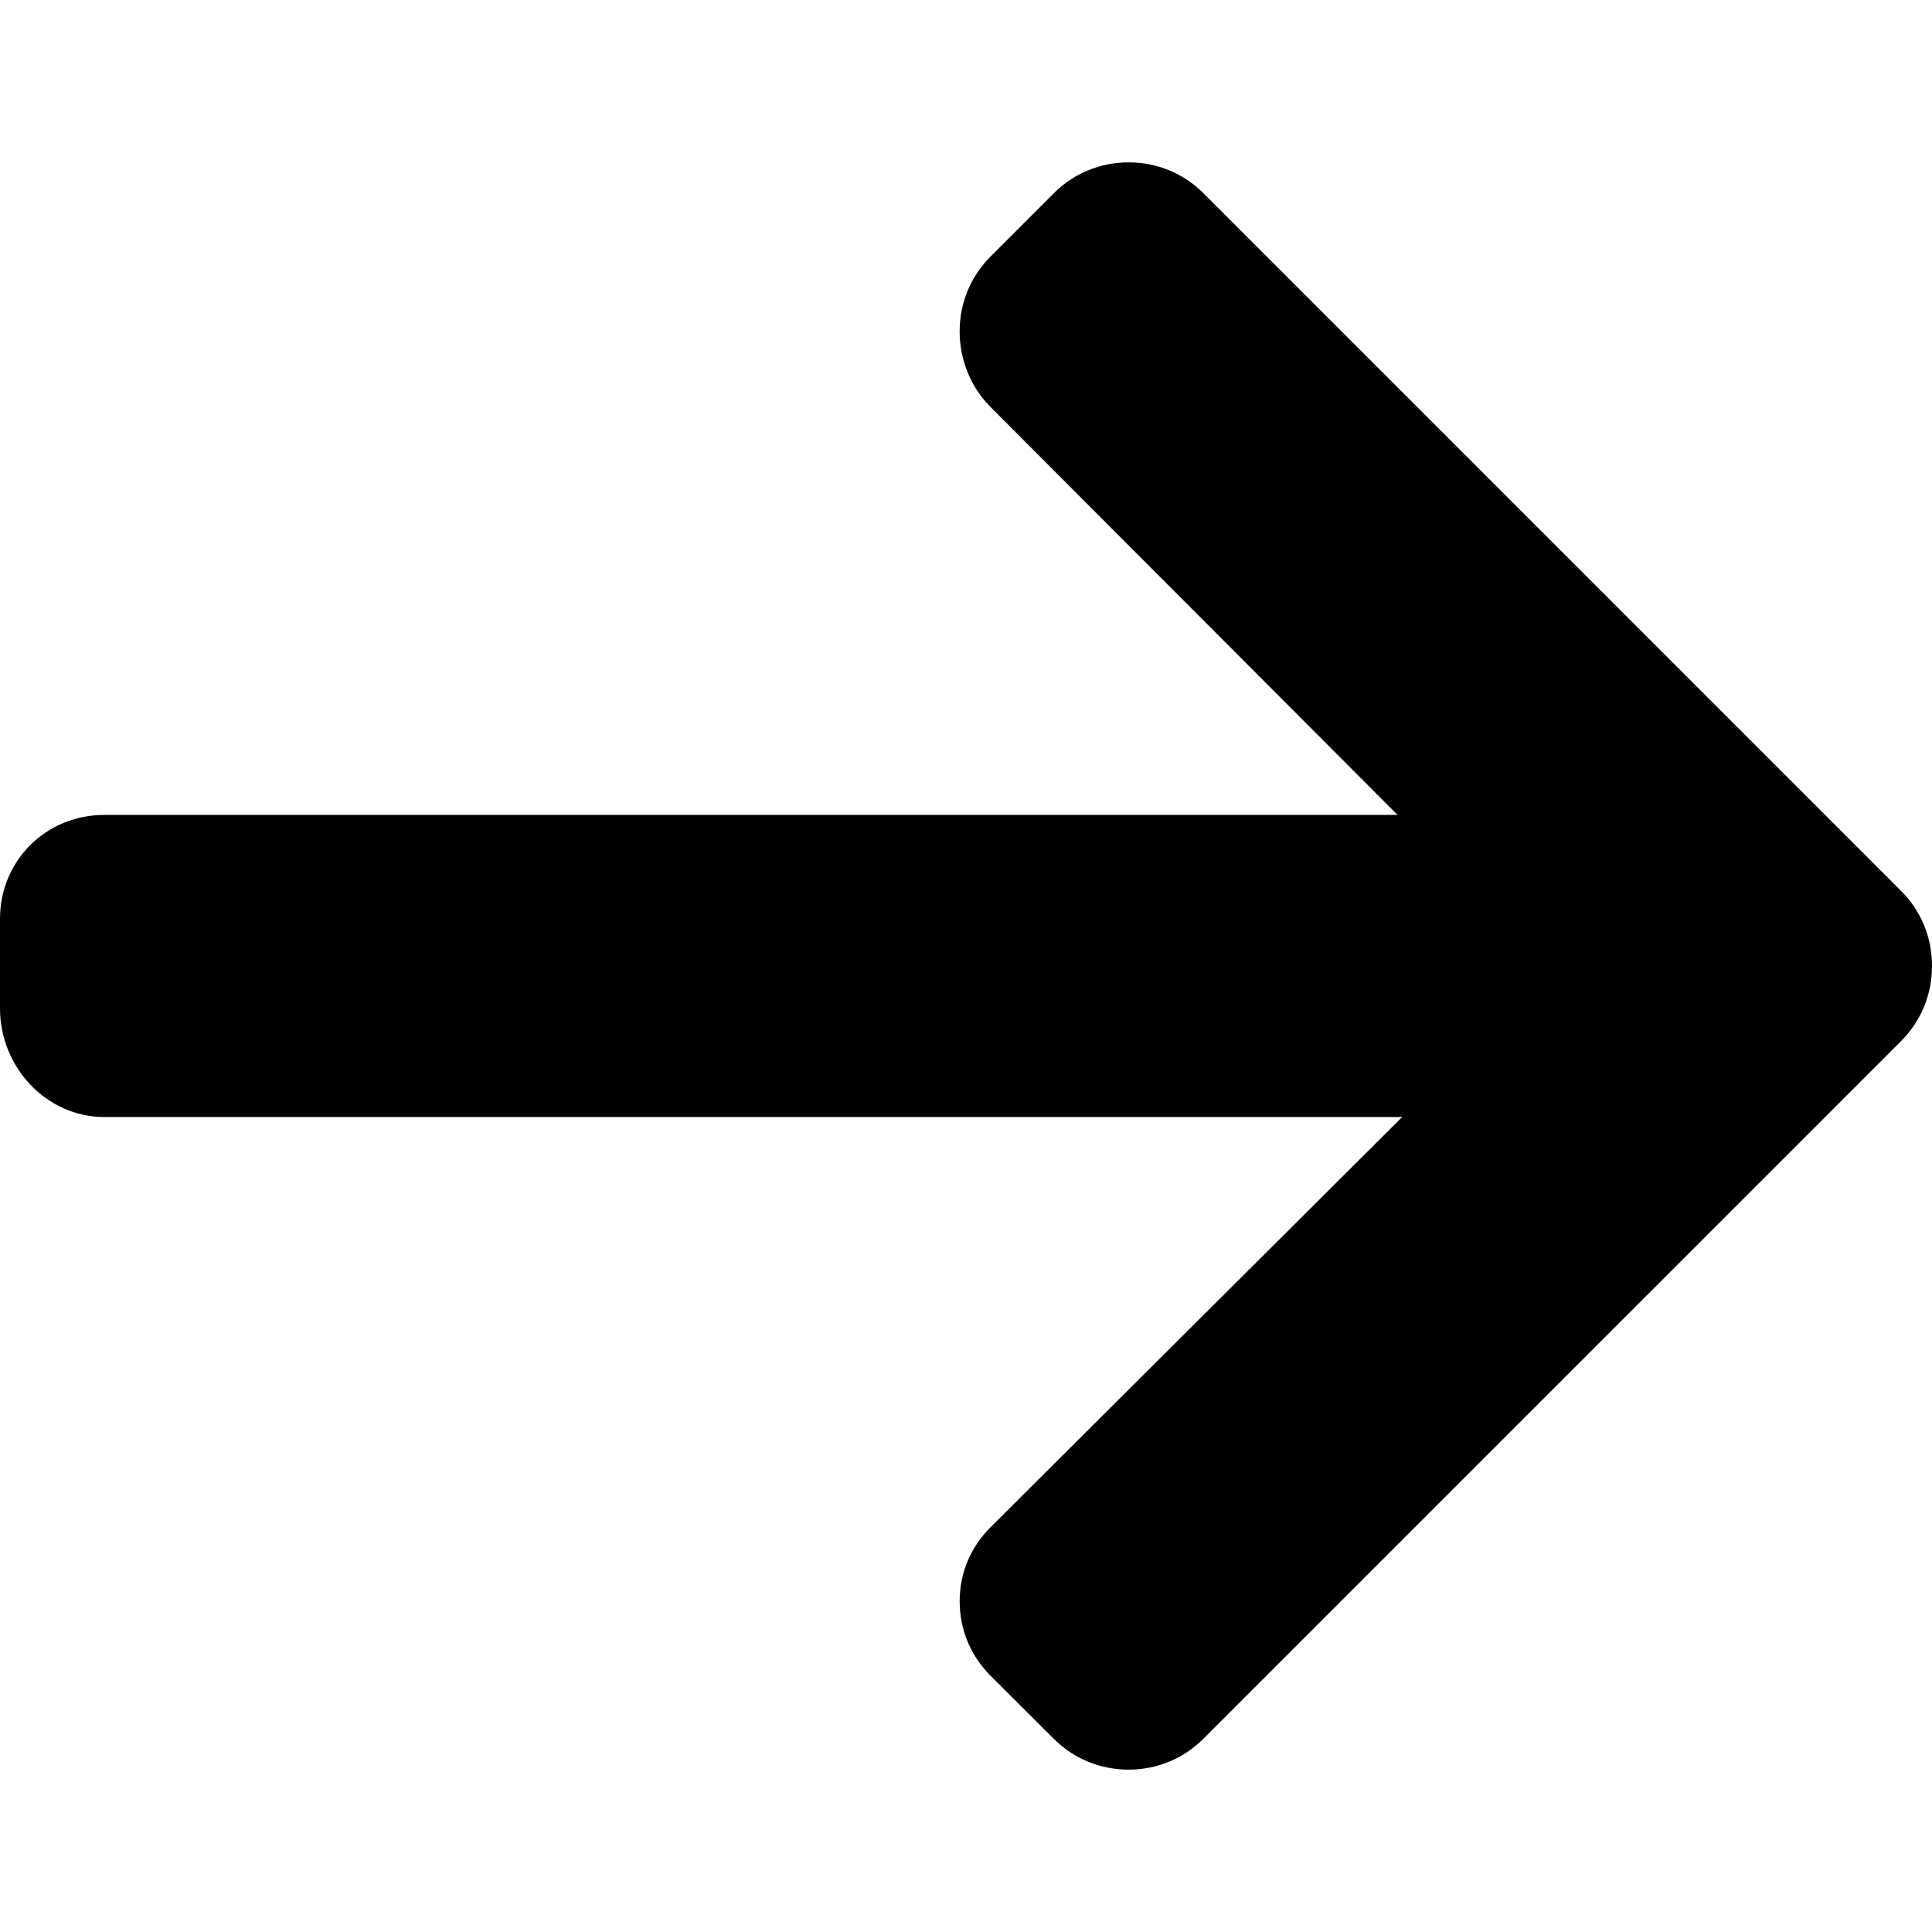
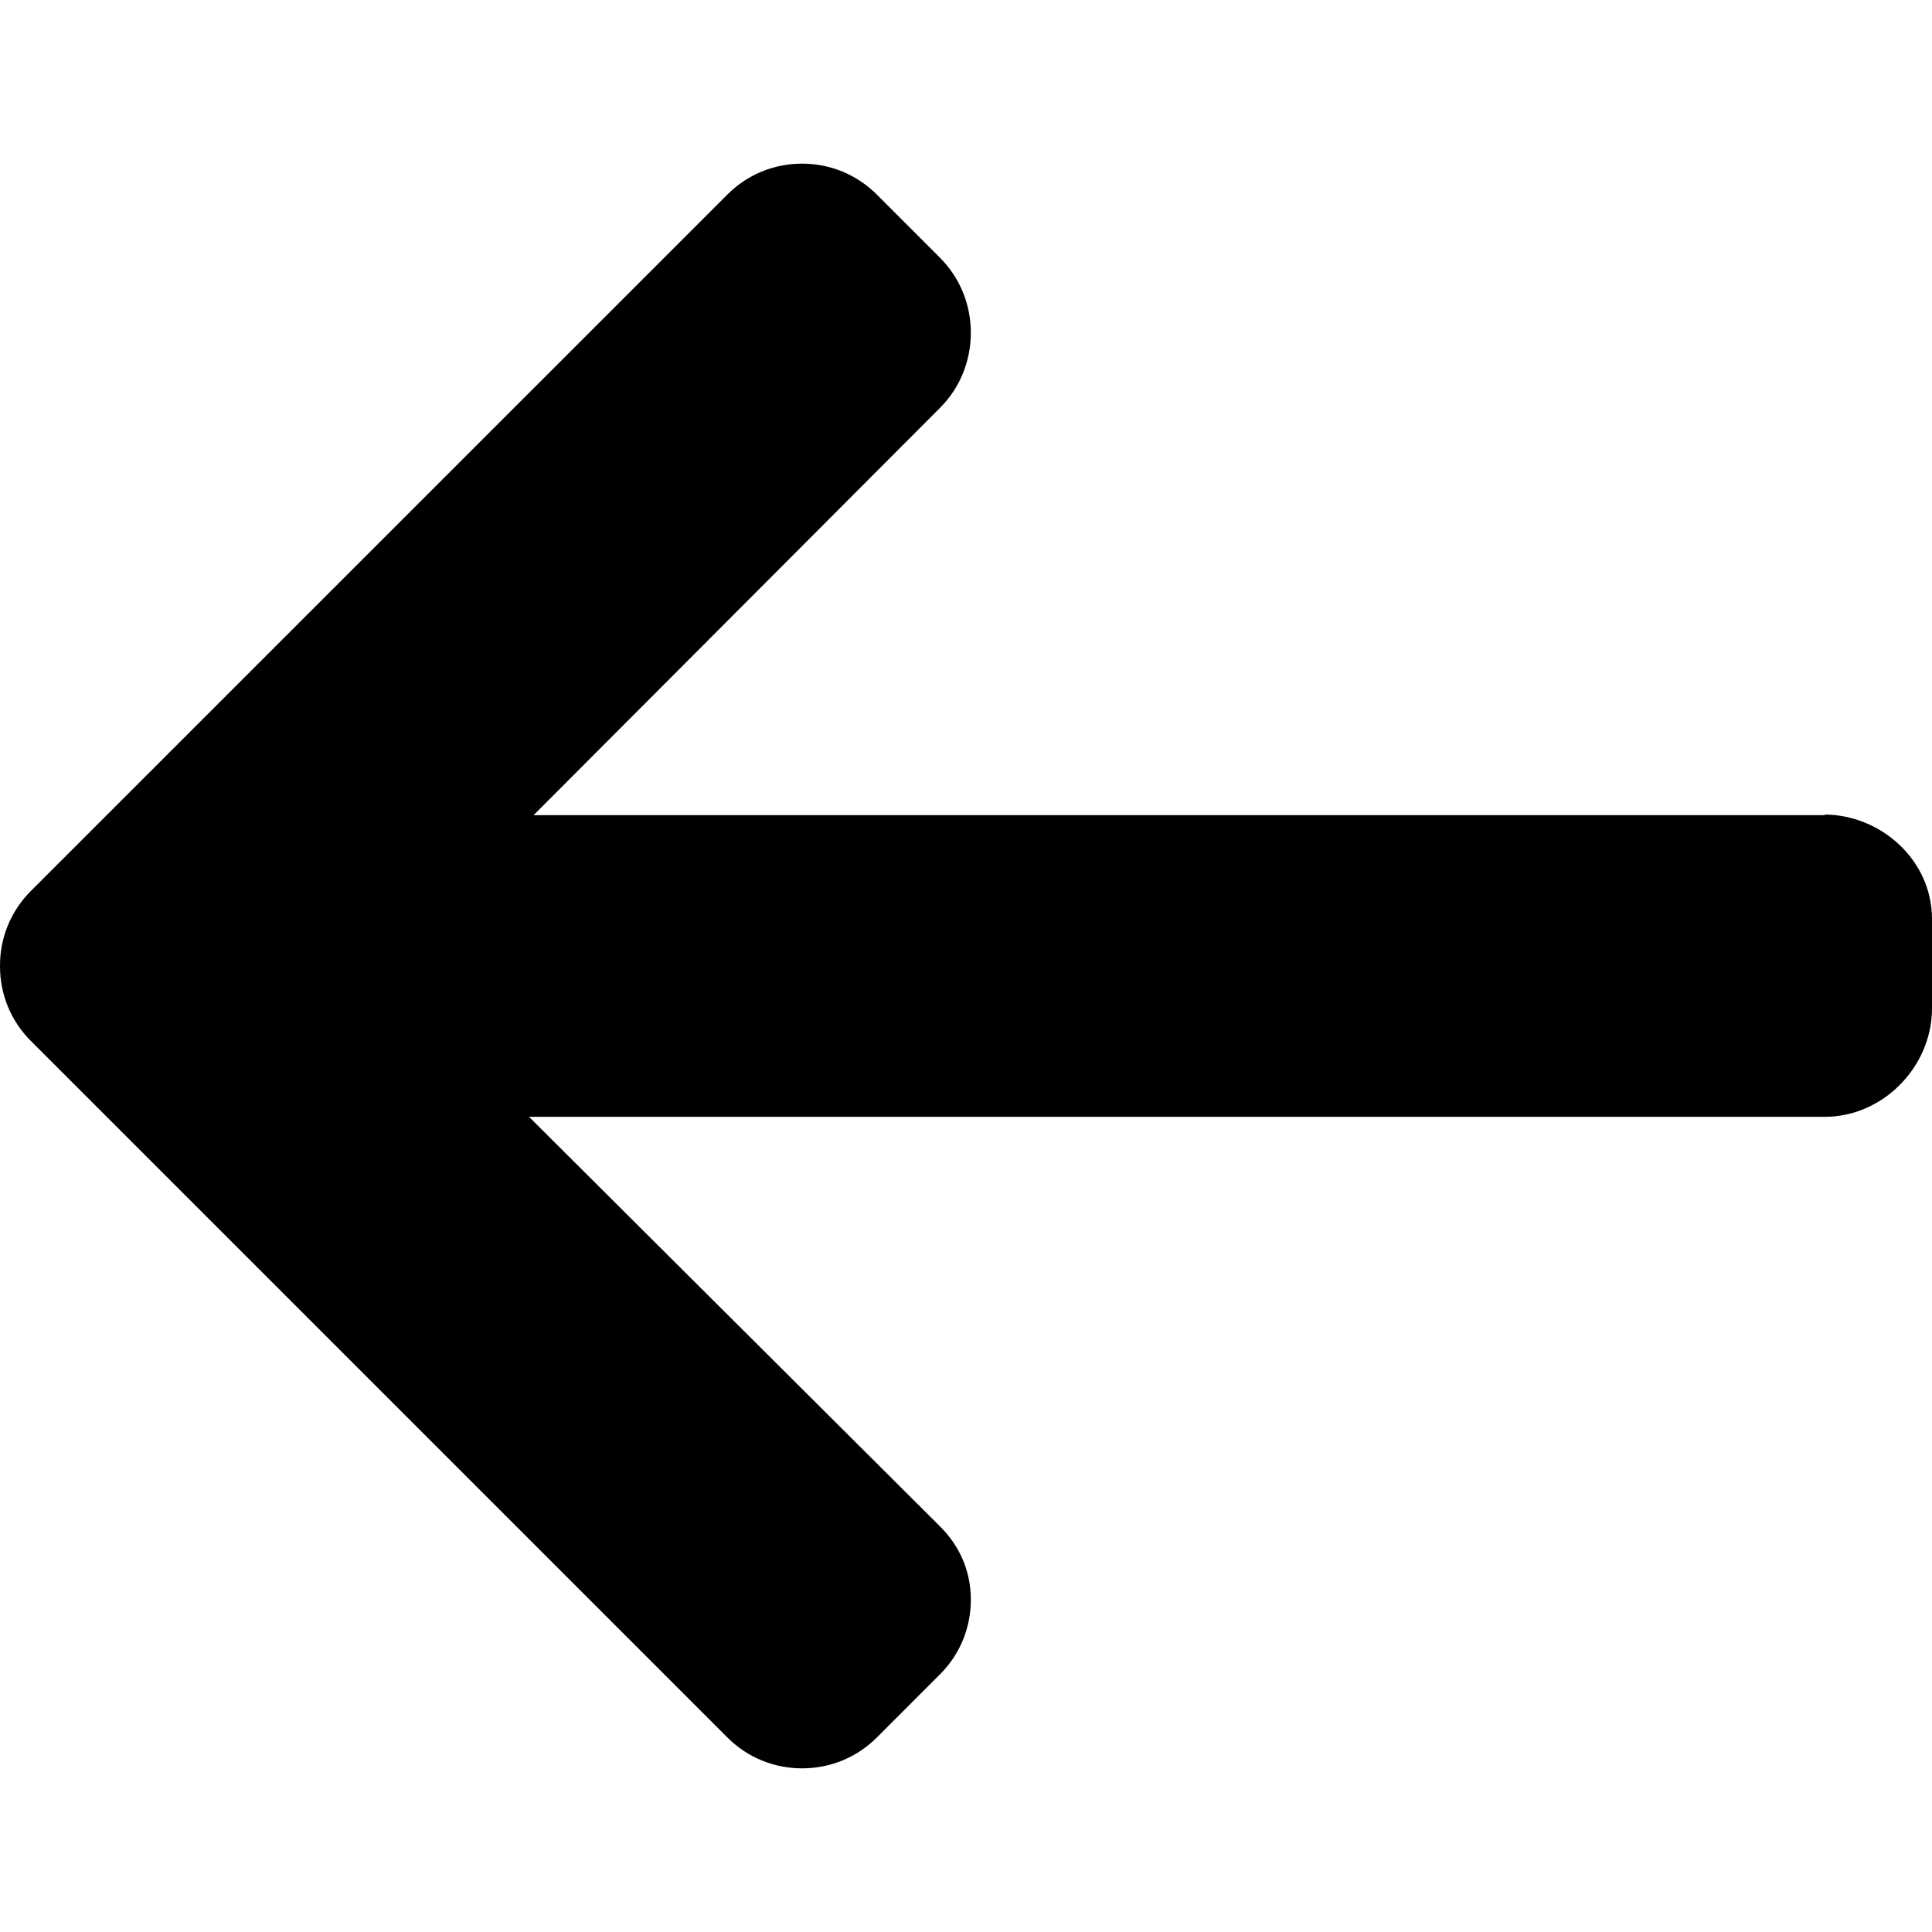
- <svg xmlns="http://www.w3.org/2000/svg" version="1.1" id="Layer_1" x="0px" y="0px" viewBox="0 0 492.004 492.004" style="enable-background:new 0 0 492.004 492.004;" xml:space="preserve">
+ <svg xmlns="http://www.w3.org/2000/svg" version="1.1" id="Layer_1" x="0px" y="0px" viewBox="0 0 492 492" style="enable-background:new 0 0 492 492;" xml:space="preserve">
  <g>
    <g>
-       <path d="M484.14,226.886L306.46,49.202c-5.072-5.072-11.832-7.856-19.04-7.856c-7.216,0-13.972,2.788-19.044,7.856l-16.132,16.136    c-5.068,5.064-7.86,11.828-7.86,19.04c0,7.208,2.792,14.2,7.86,19.264L355.9,207.526H26.58C11.732,207.526,0,219.15,0,234.002    v22.812c0,14.852,11.732,27.648,26.58,27.648h330.496L252.248,388.926c-5.068,5.072-7.86,11.652-7.86,18.864    c0,7.204,2.792,13.88,7.86,18.948l16.132,16.084c5.072,5.072,11.828,7.836,19.044,7.836c7.208,0,13.968-2.8,19.04-7.872    l177.68-177.68c5.084-5.088,7.88-11.88,7.86-19.1C492.02,238.762,489.228,231.966,484.14,226.886z" />
+       <path d="M464.344,207.418l0.768,0.168H135.888l103.496-103.724c5.068-5.064,7.848-11.924,7.848-19.124    c0-7.2-2.78-14.012-7.848-19.088L223.28,49.538c-5.064-5.064-11.812-7.864-19.008-7.864c-7.2,0-13.952,2.78-19.016,7.844    L7.844,226.914C2.76,231.998-0.02,238.77,0,245.974c-0.02,7.244,2.76,14.02,7.844,19.096l177.412,177.412    c5.064,5.06,11.812,7.844,19.016,7.844c7.196,0,13.944-2.788,19.008-7.844l16.104-16.112c5.068-5.056,7.848-11.808,7.848-19.008    c0-7.196-2.78-13.592-7.848-18.652L134.72,284.406h329.992c14.828,0,27.288-12.78,27.288-27.6v-22.788    C492,219.198,479.172,207.418,464.344,207.418z" />
    </g>
  </g>
  <g>
</g>
  <g>
</g>
  <g>
</g>
  <g>
</g>
  <g>
</g>
  <g>
</g>
  <g>
</g>
  <g>
</g>
  <g>
</g>
  <g>
</g>
  <g>
</g>
  <g>
</g>
  <g>
</g>
  <g>
</g>
  <g>
</g>
</svg>
